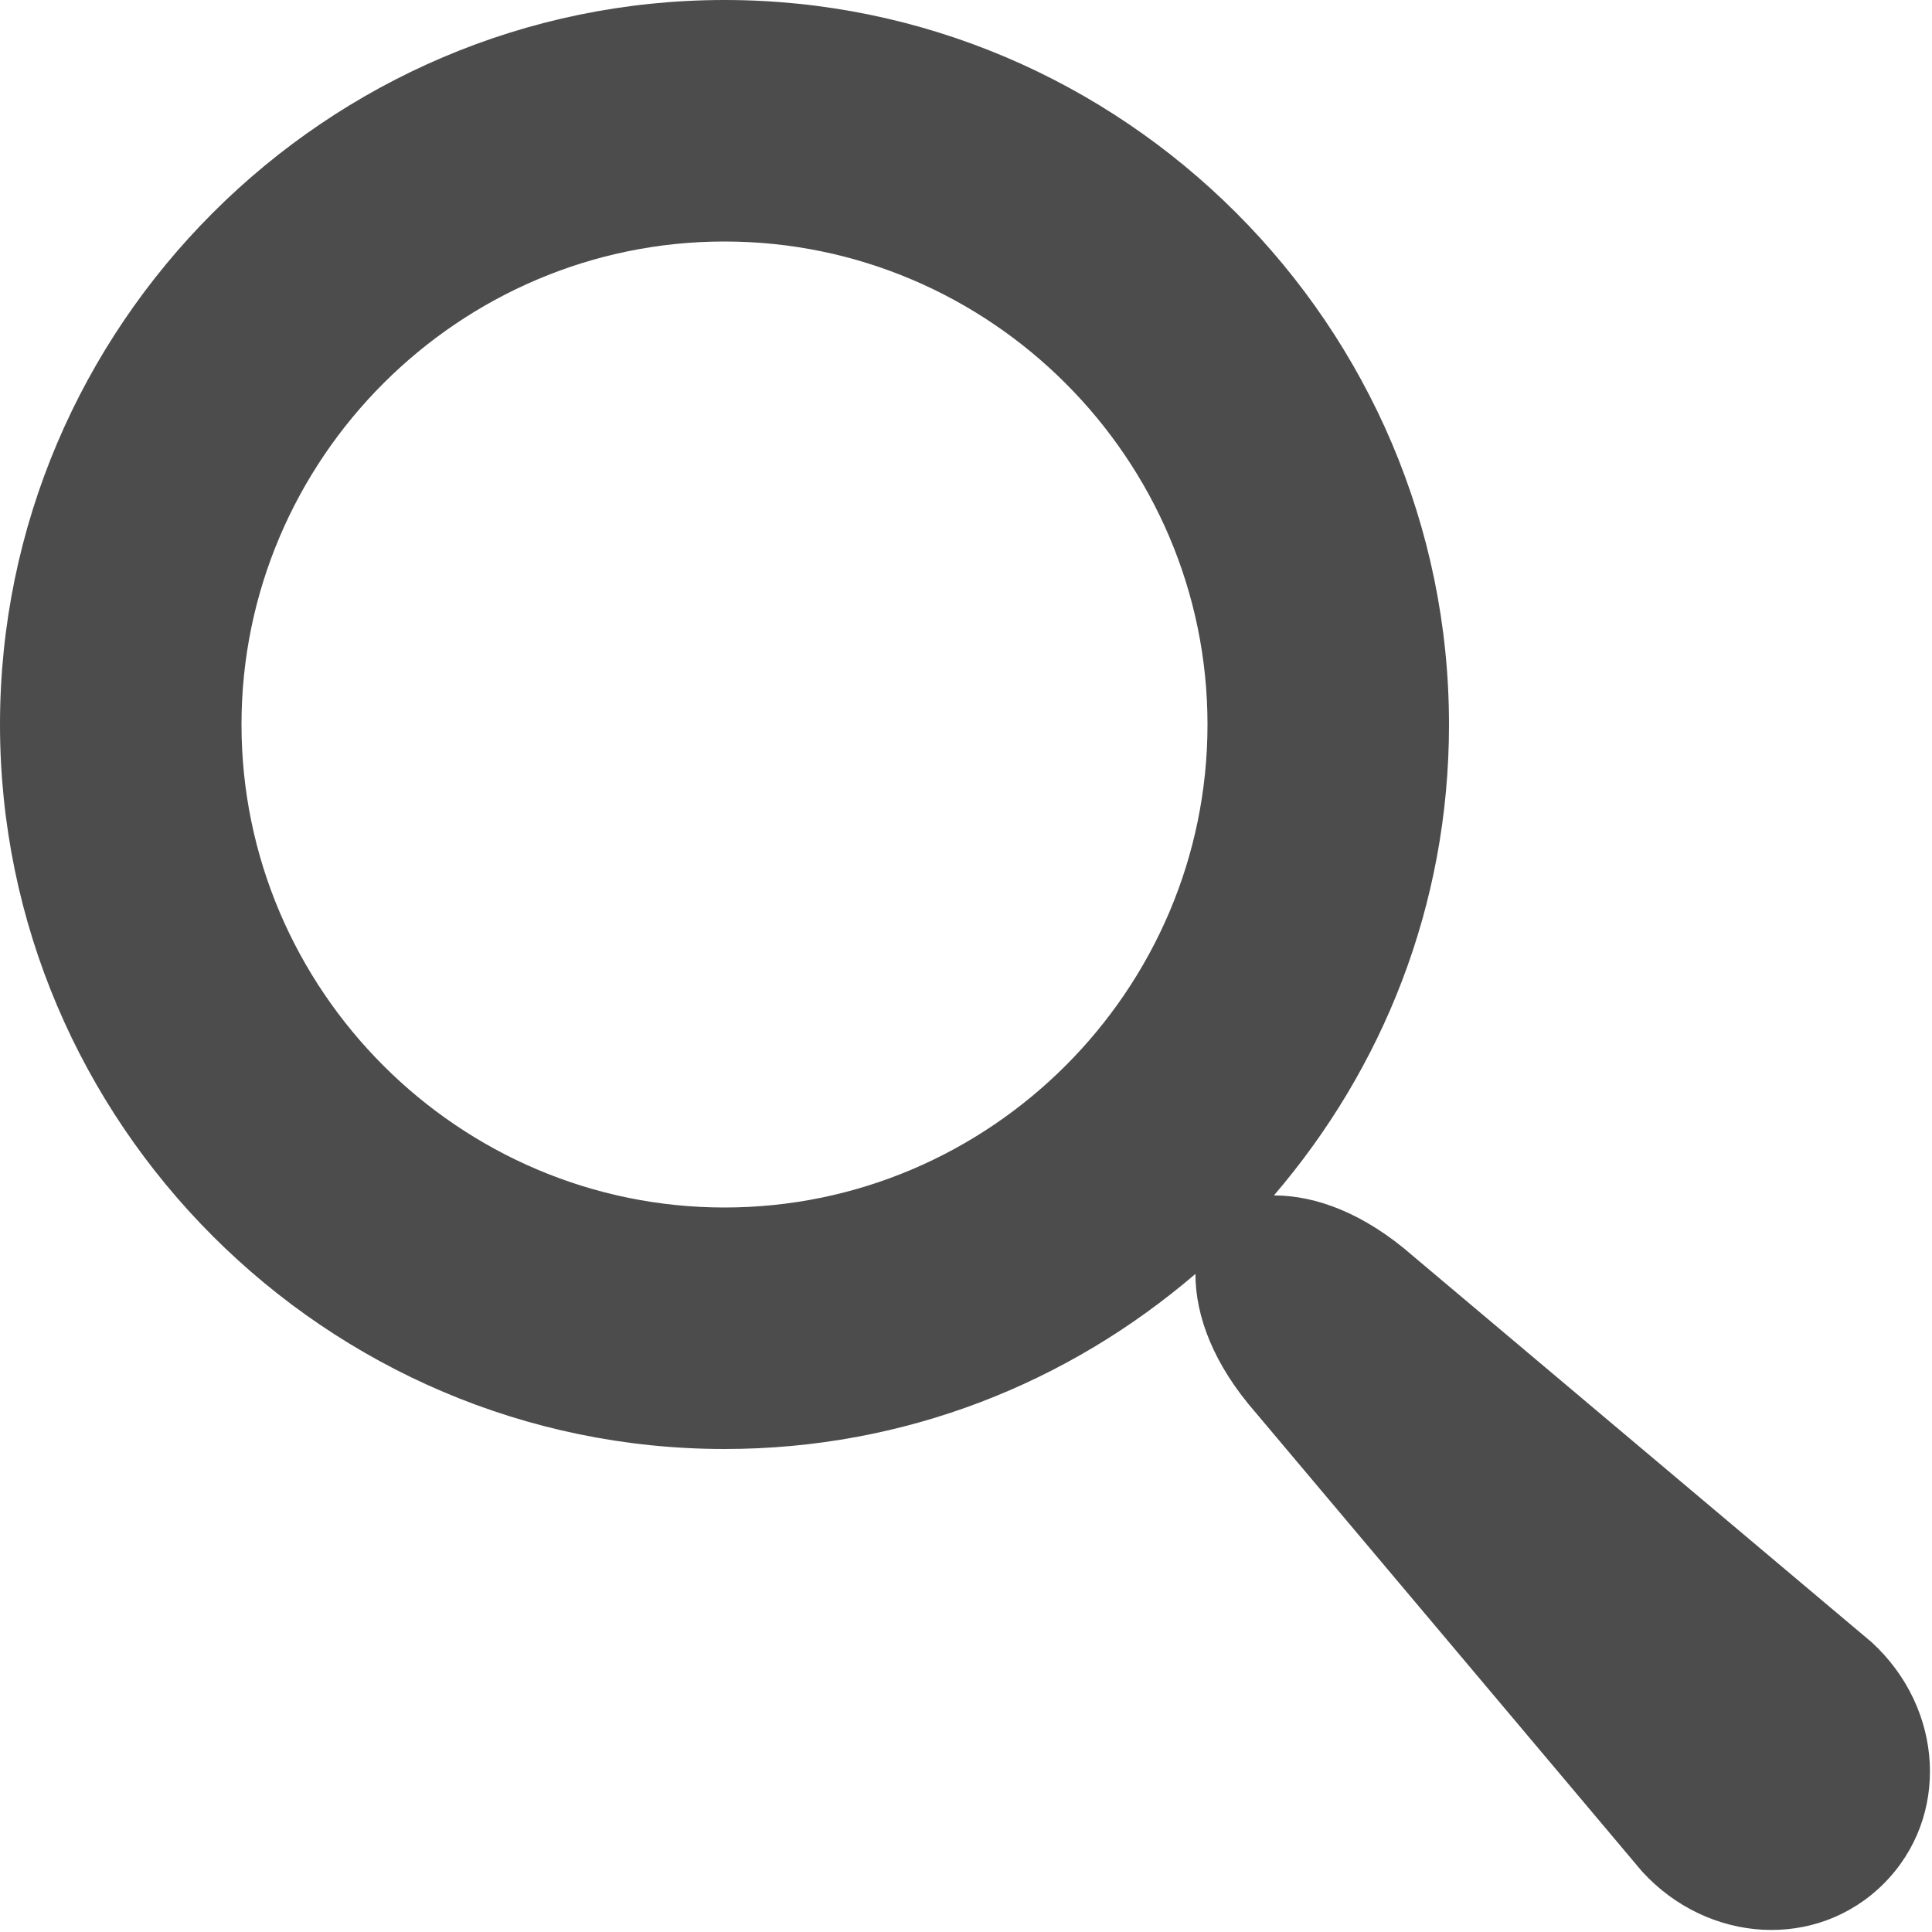
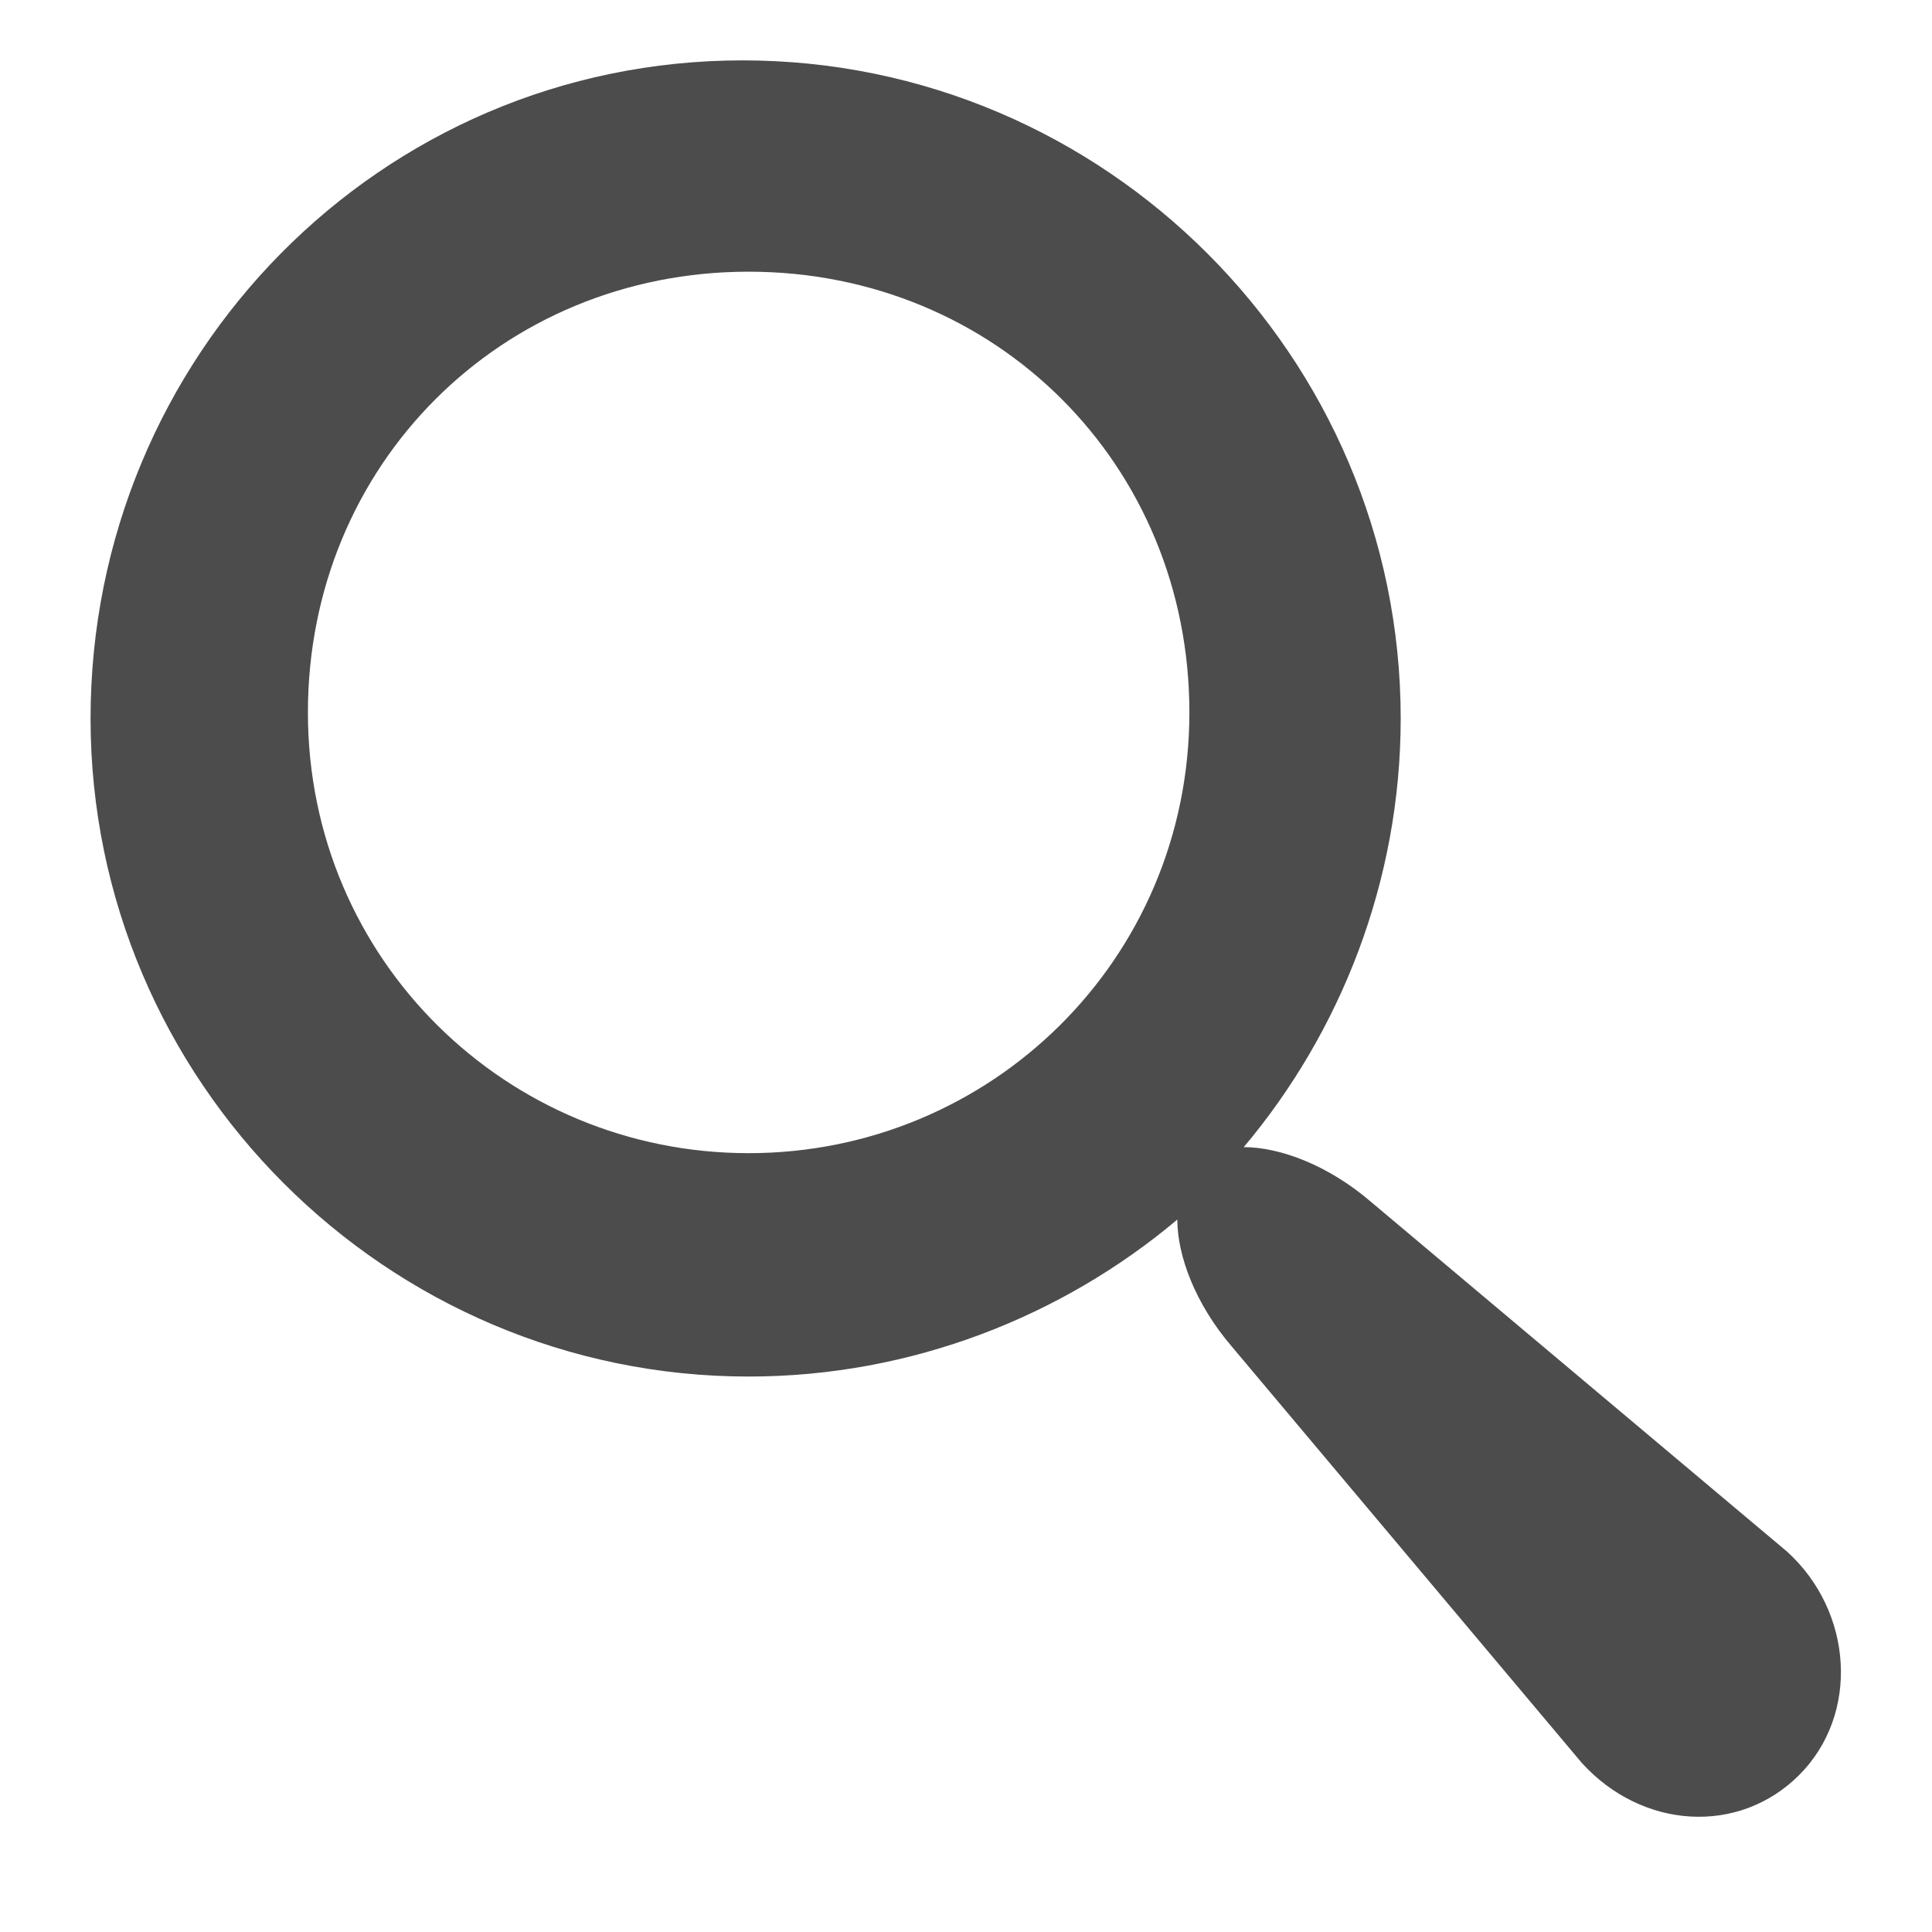
<svg xmlns="http://www.w3.org/2000/svg" version="1.1" id="Layer_1" x="0px" y="0px" viewBox="0 0 32 32" style="enable-background:new 0 0 32 32;" xml:space="preserve">
  <style type="text/css">
	.st0{fill:#4C4C4C;}
</style>
-   <path class="st0" d="M31,27.2l-7.6-6.4c-0.8-0.7-1.6-1-2.3-1C22.9,17.7,24,15,24,12c0-6.6-5.4-12-12-12S0,5.4,0,12s5.4,12,12,12  c3,0,5.7-1.1,7.8-2.9c0,0.7,0.3,1.5,1,2.3l6.4,7.6c1.1,1.2,2.9,1.3,4,0.2S32.2,28.3,31,27.2z M12,20c-4.4,0-8-3.6-8-8s3.6-8,8-8  s8,3.6,8,8S16.4,20,12,20z" />
+   <path class="st0" d="M29.6,25.7l-6.9-5.8c-0.7-0.6-1.5-0.9-2.1-0.9c1.6-1.9,2.6-4.4,2.6-7.1c0-6-4.9-10.9-10.9-10.9  S1.5,5.9,1.5,11.9s4.9,10.9,10.9,10.9c2.7,0,5.2-1,7.1-2.6c0,0.6,0.3,1.4,0.9,2.1l5.8,6.9c1,1.1,2.6,1.2,3.6,0.2  S30.7,26.7,29.6,25.7z M12.4,19.1c-4,0-7.3-3.2-7.3-7.3s3.2-7.3,7.3-7.3s7.3,3.2,7.3,7.3S16.4,19.1,12.4,19.1z" />
</svg>
